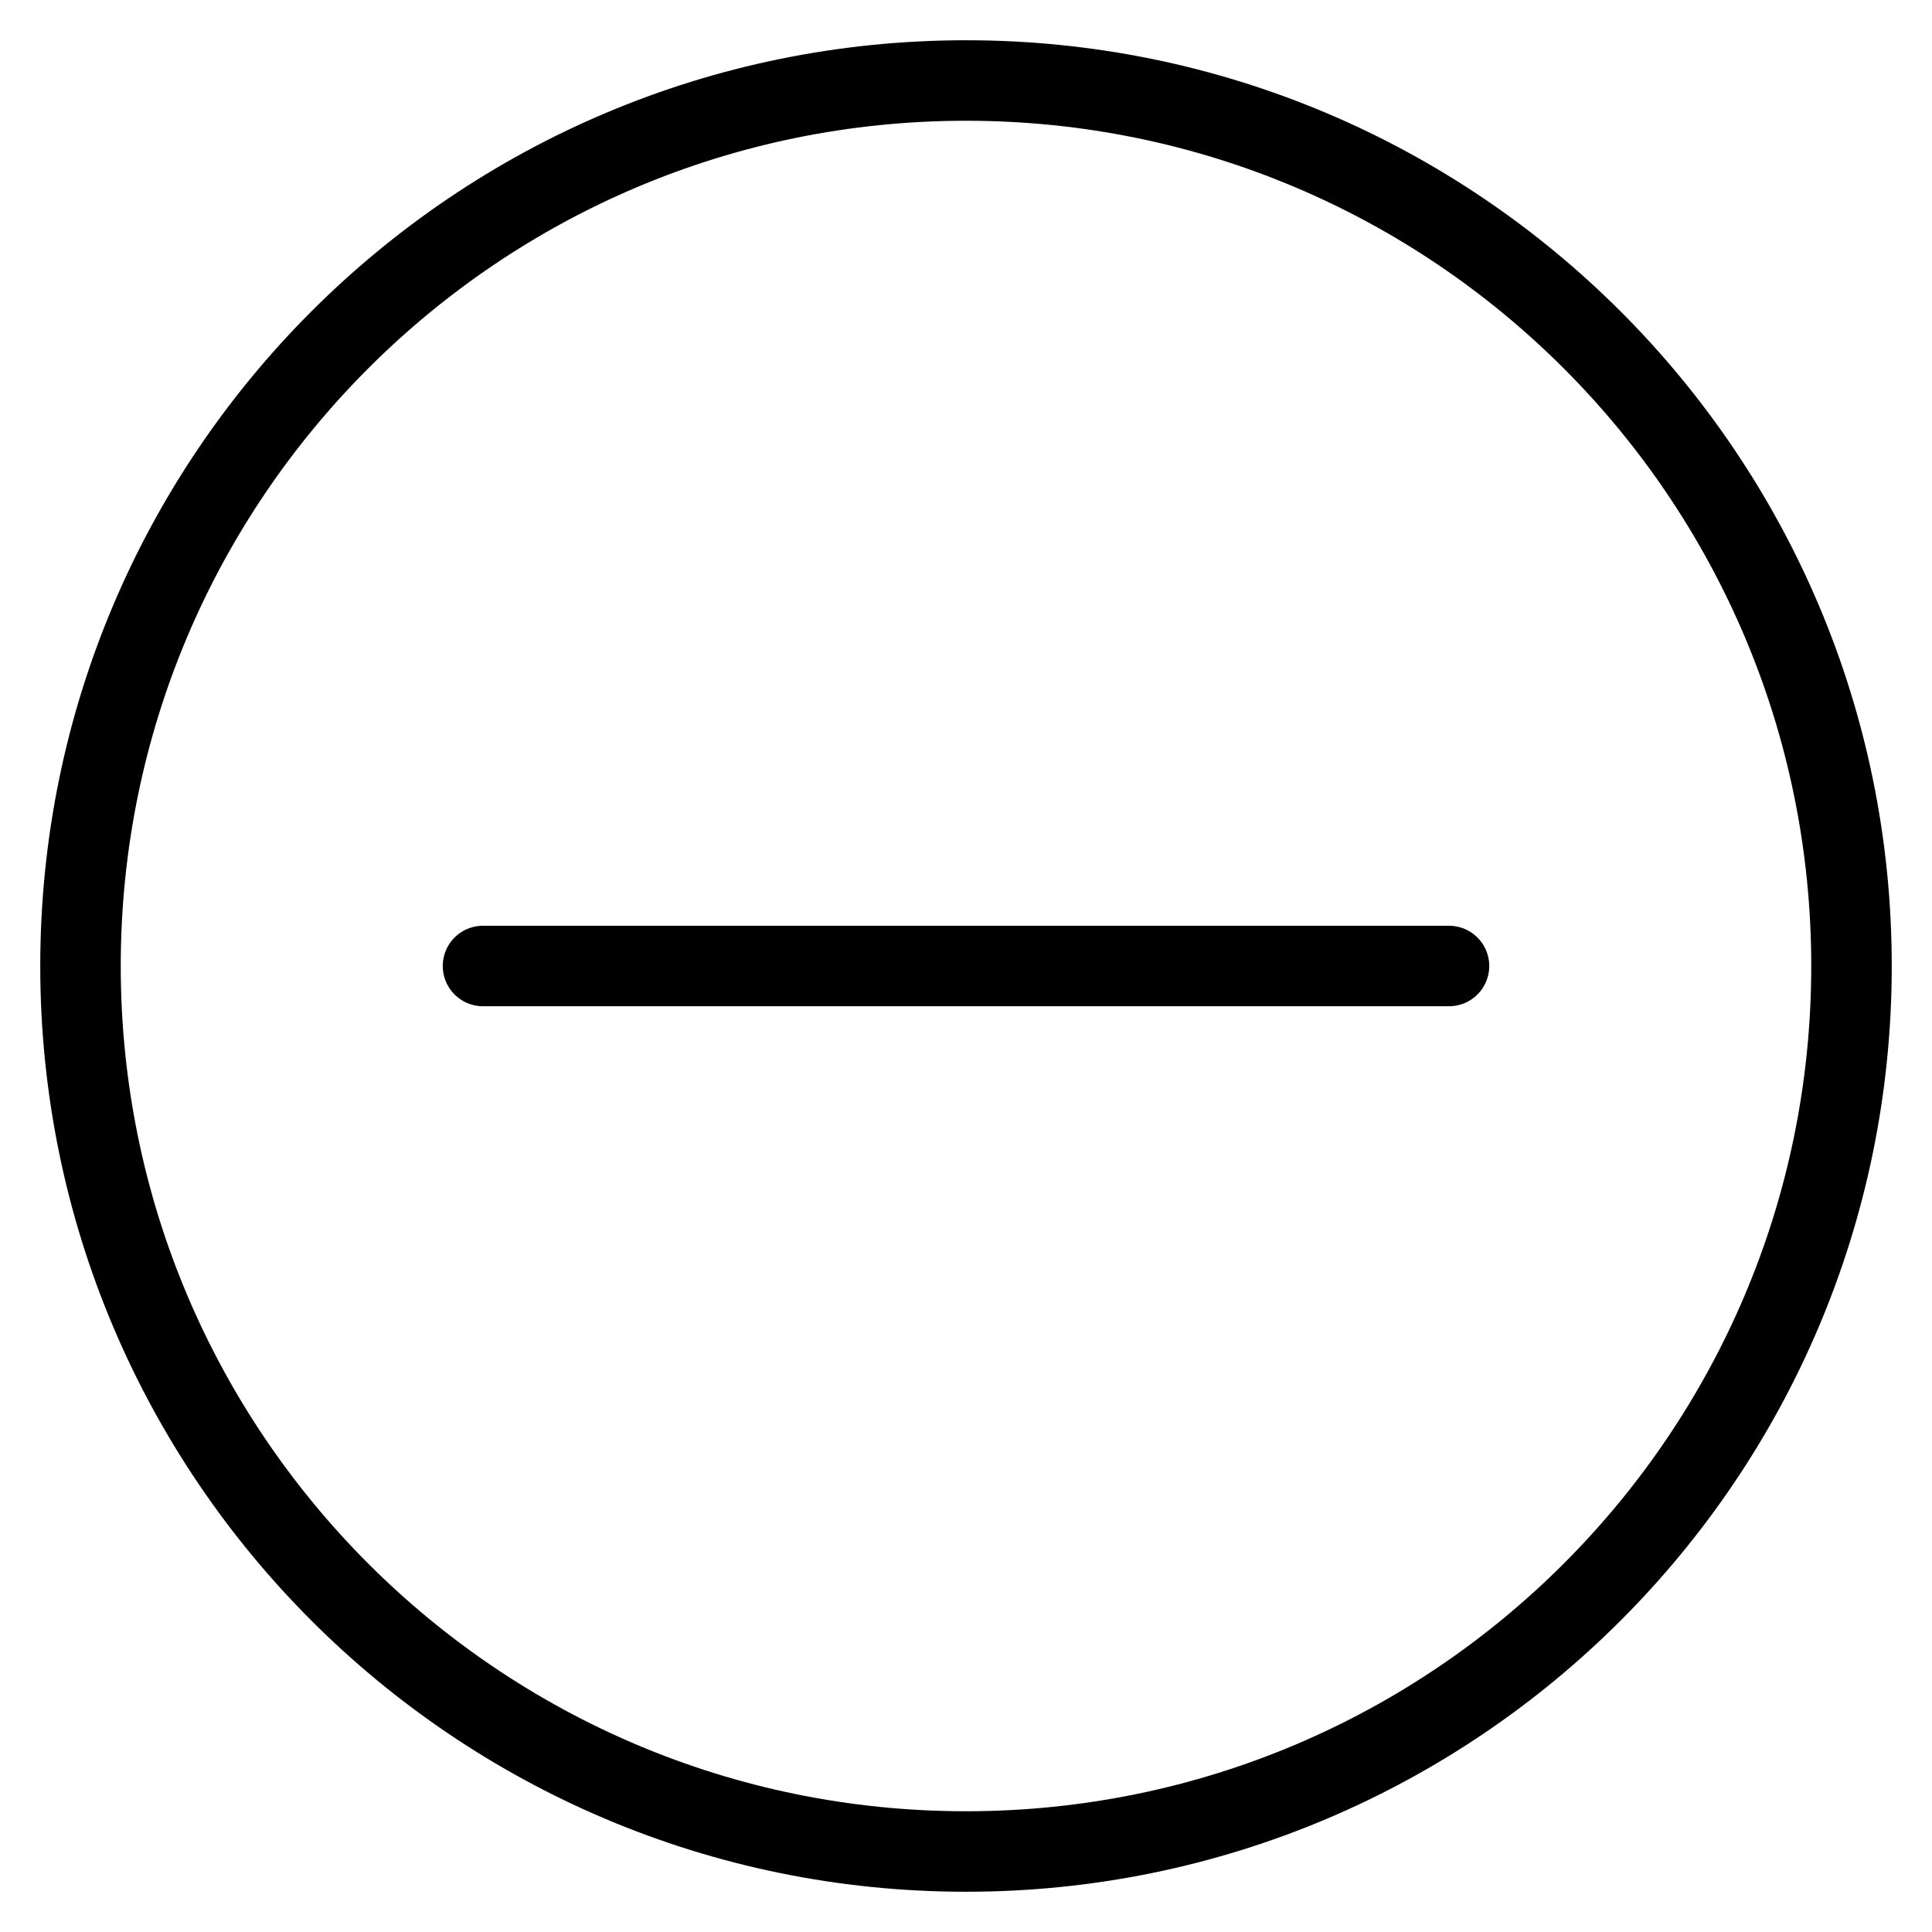
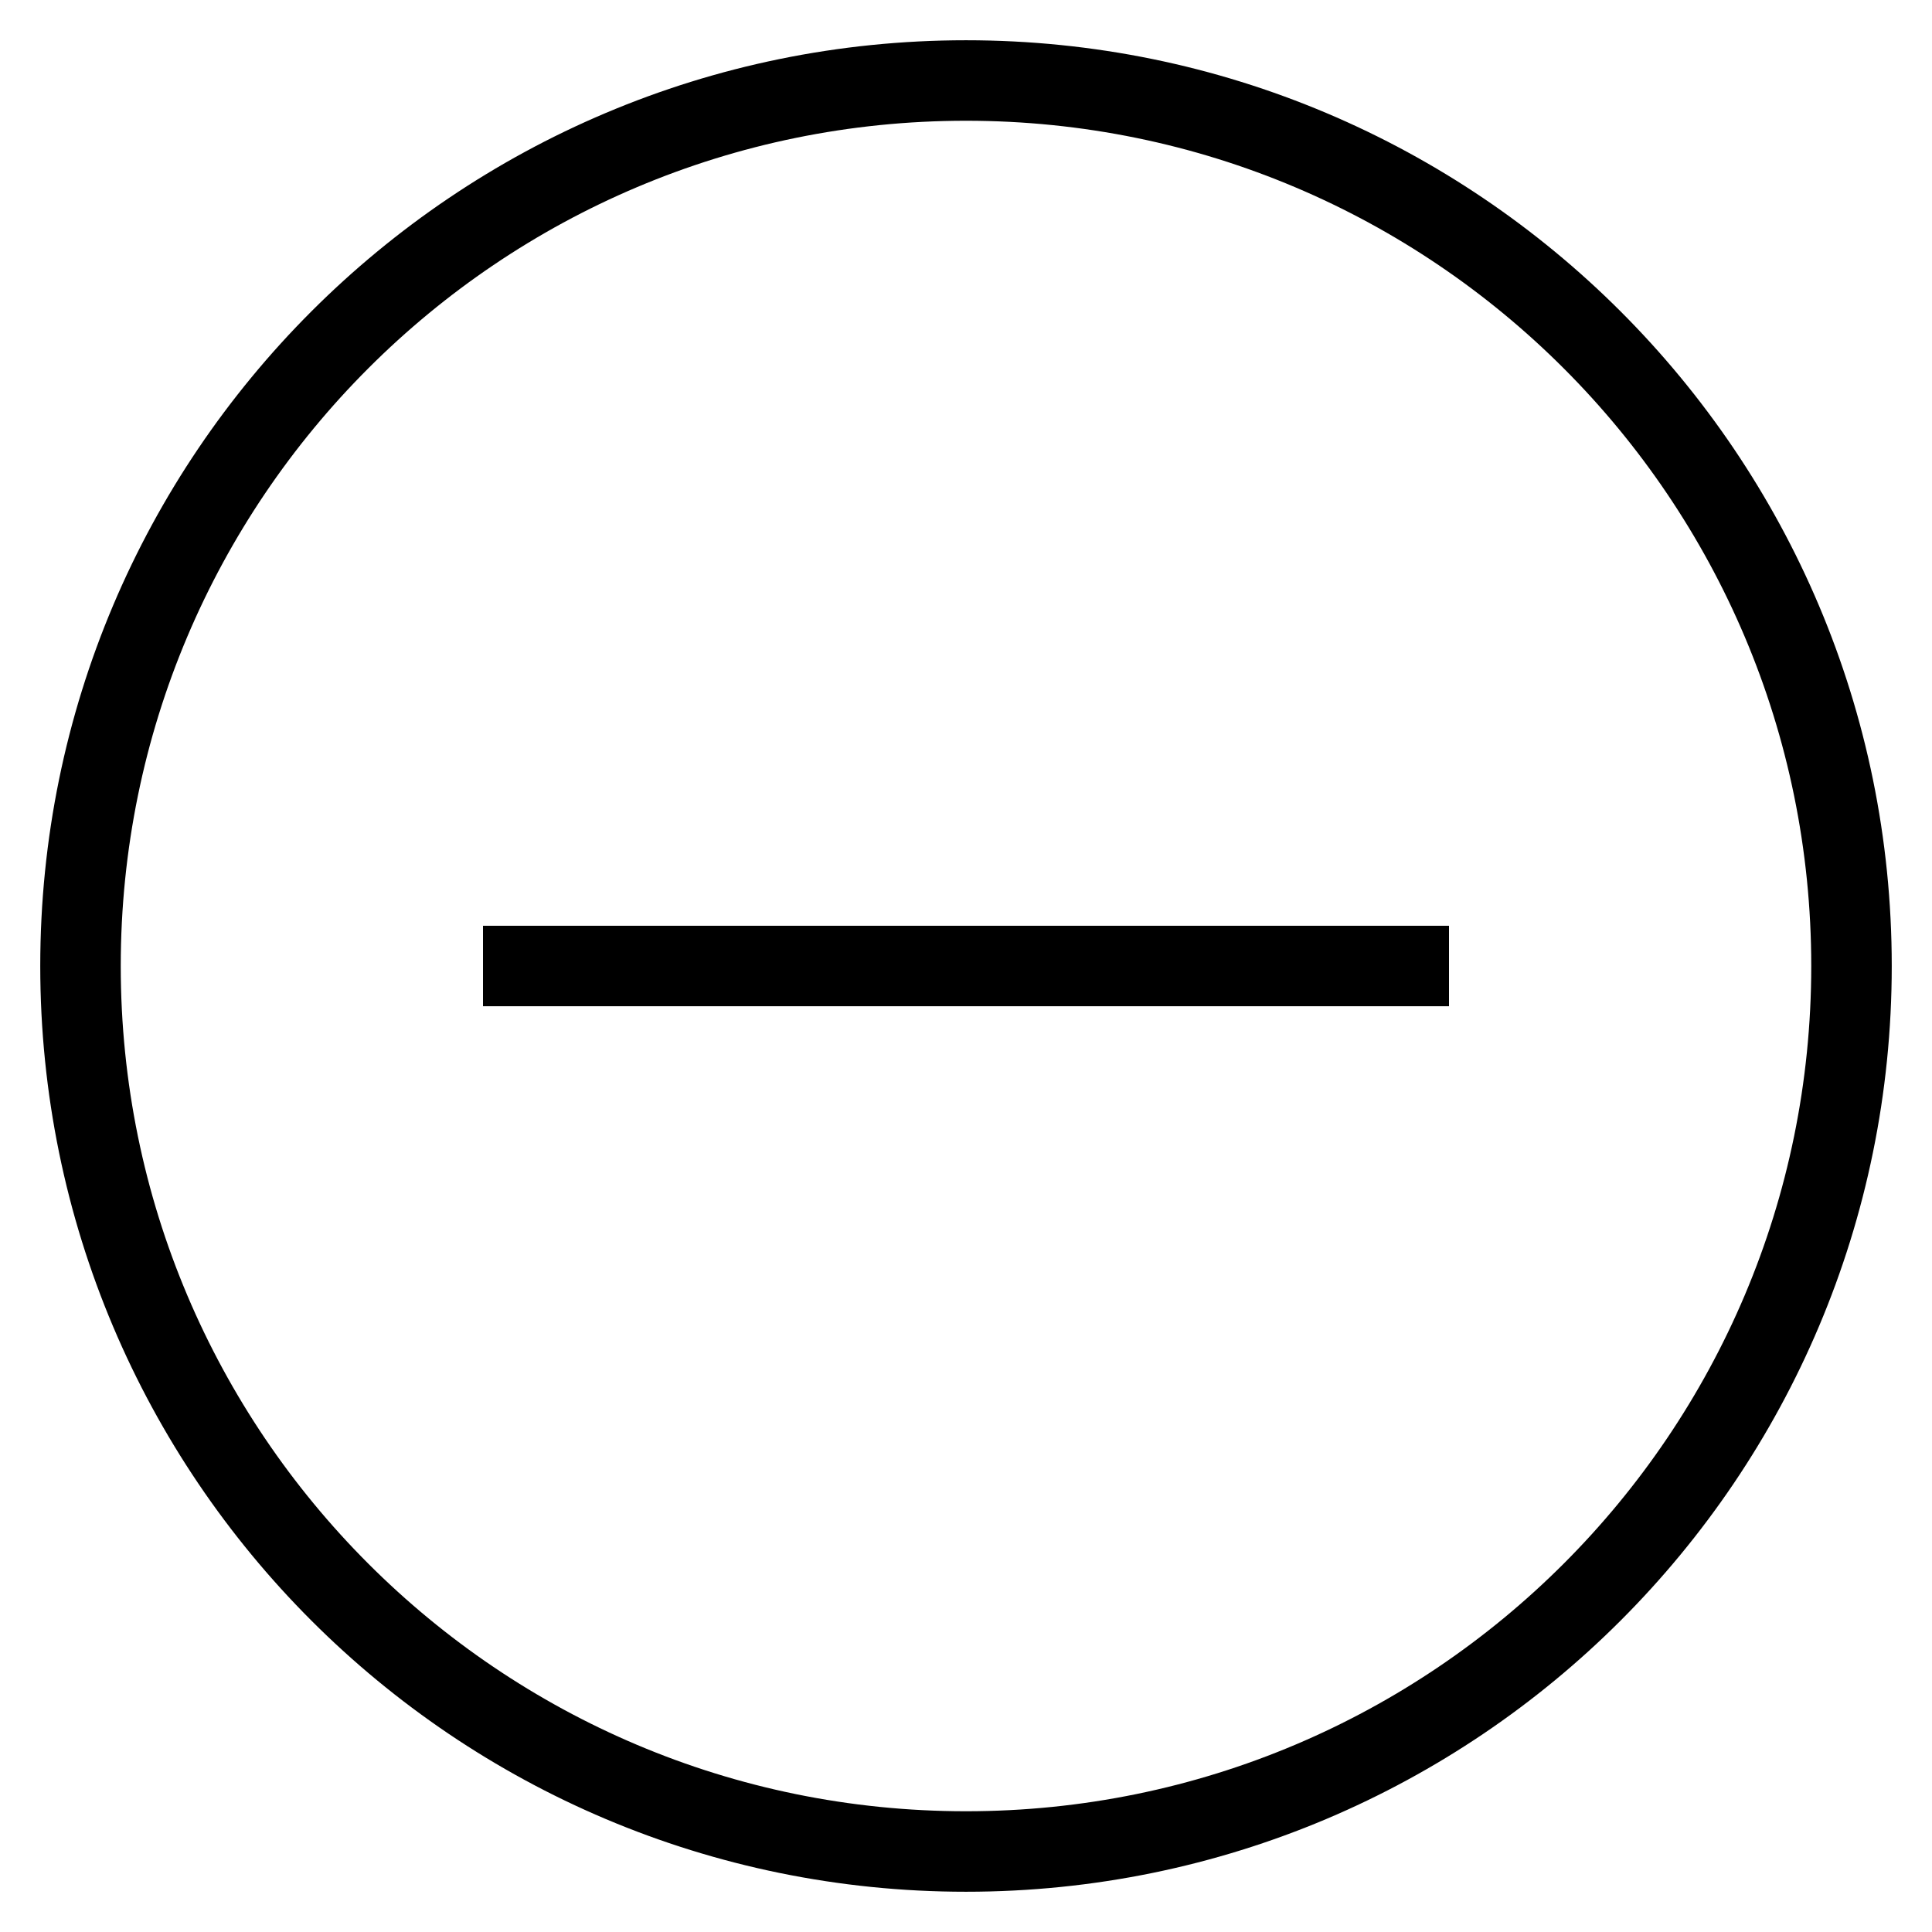
<svg xmlns="http://www.w3.org/2000/svg" viewBox="0 0 24 24">
  <defs>
-     <style>.a{fill:none;stroke:currentColor;stroke-linecap:round;stroke-linejoin:round;}</style>
+     <style>.a{fill:none;stroke:currentColor;strokeLinecap:round;stroke-linejoin:round;}</style>
  </defs>
  <circle class="a" cx="12" cy="12" r="11" />
  <line class="a" x1="18" y1="12" x2="6" y2="12" />
</svg>
